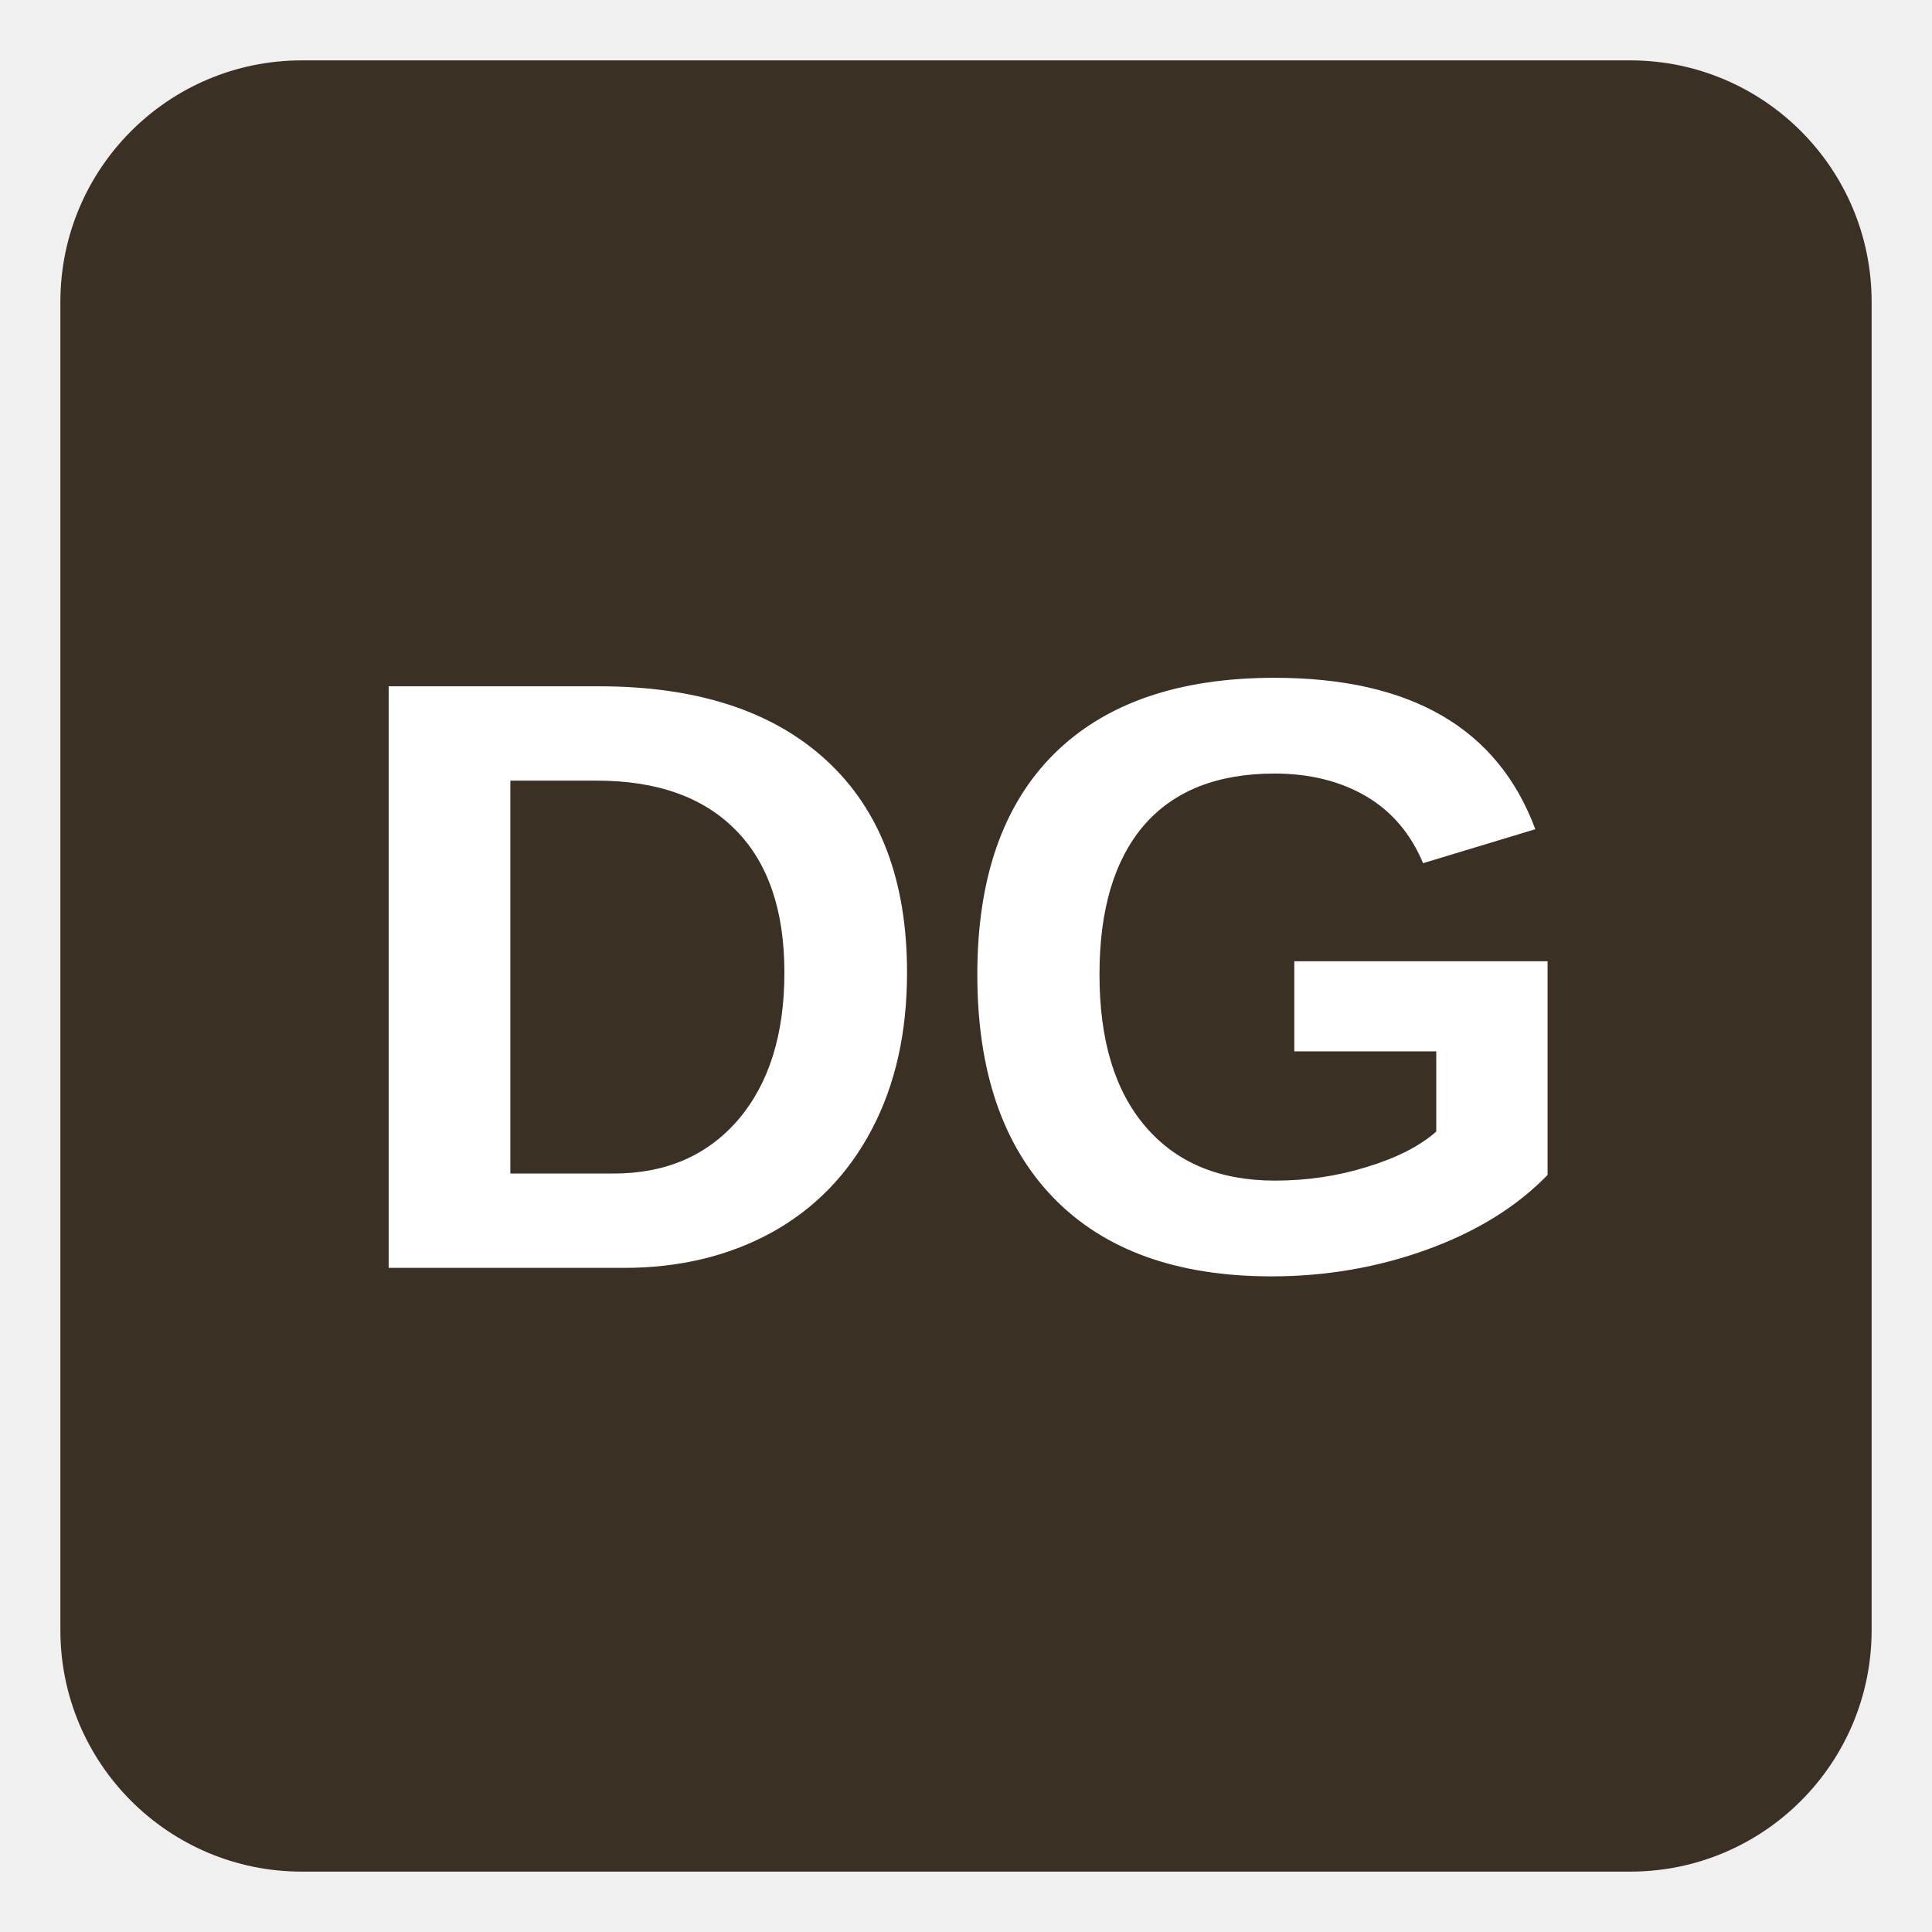
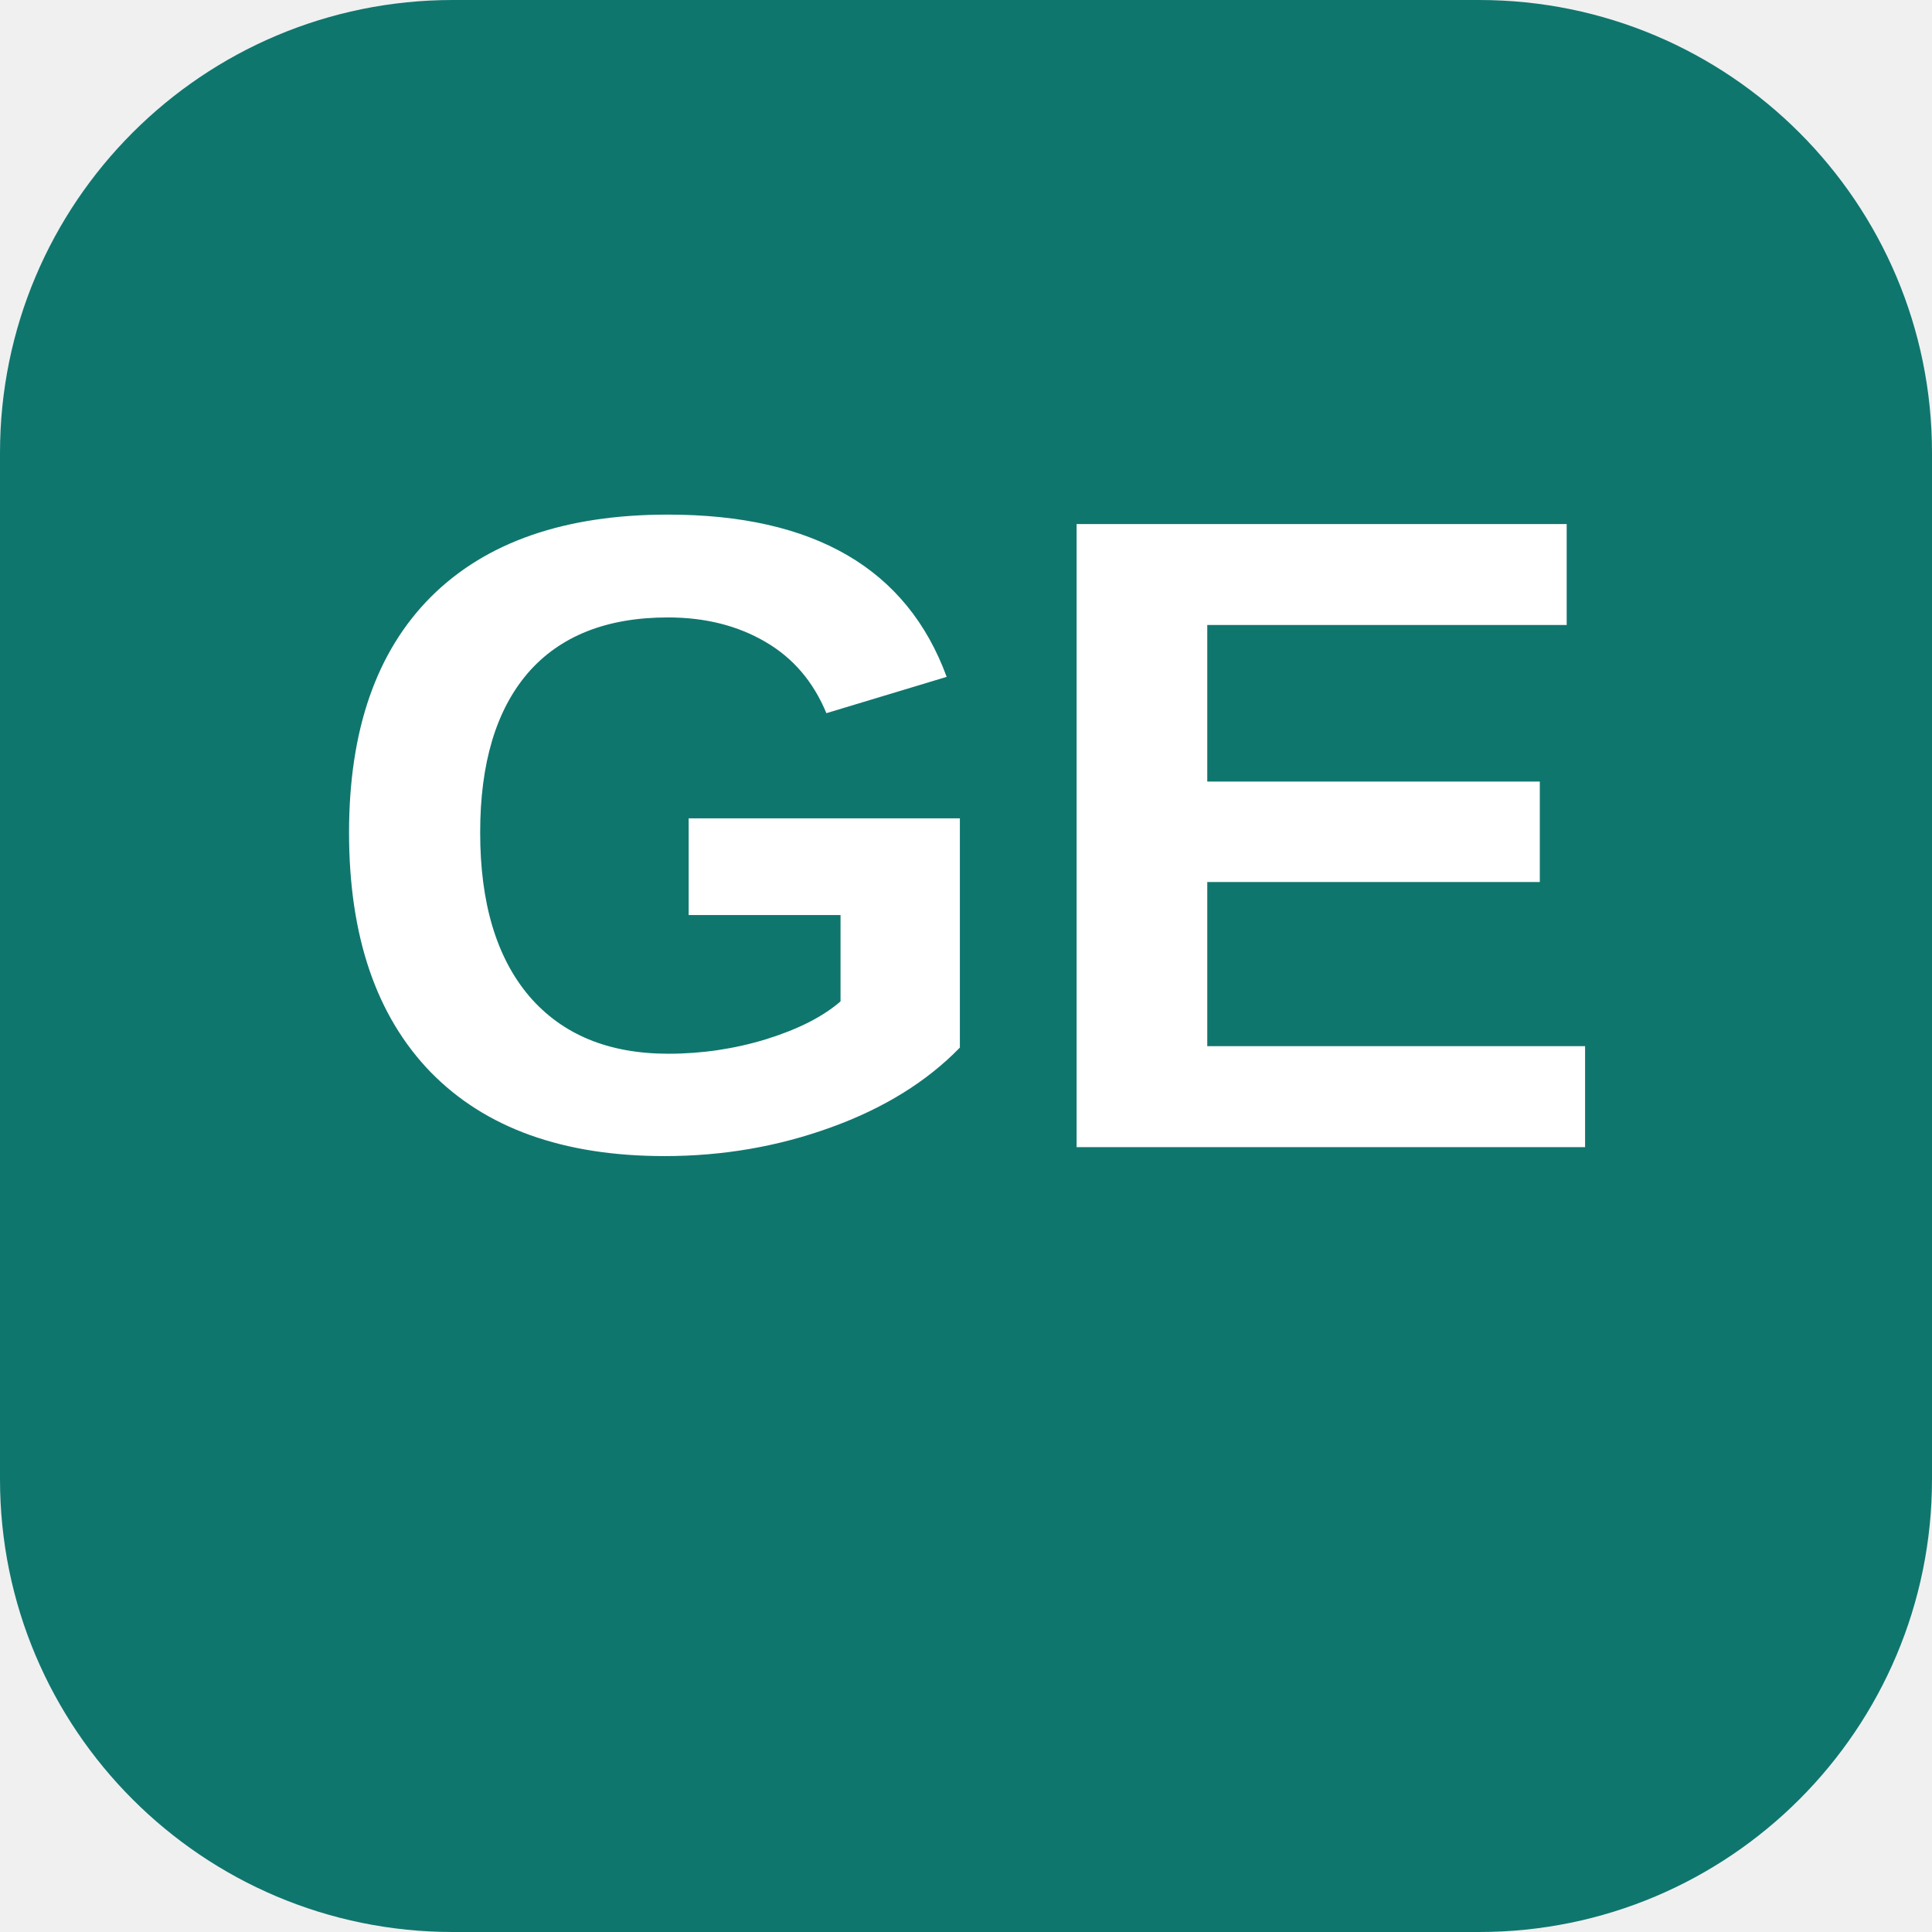
<svg xmlns="http://www.w3.org/2000/svg" viewBox="0 0 64 64" width="64" height="64">
-   <rect x="2" y="2" width="60" height="60" rx="8" fill="#3B3024" />
-   <text x="32" y="42" text-anchor="middle" font-family="Arial,sans-serif" font-size="28" font-weight="700" fill="white">DG</text>
+   <rect width="64" height="64" rx="15" fill="#0F766E" />
+   <text x="32" y="38" font-family="Arial,Helvetica,sans-serif" font-size="30" font-weight="900" text-anchor="middle" fill="#FFFFFF">GE</text>
</svg>
